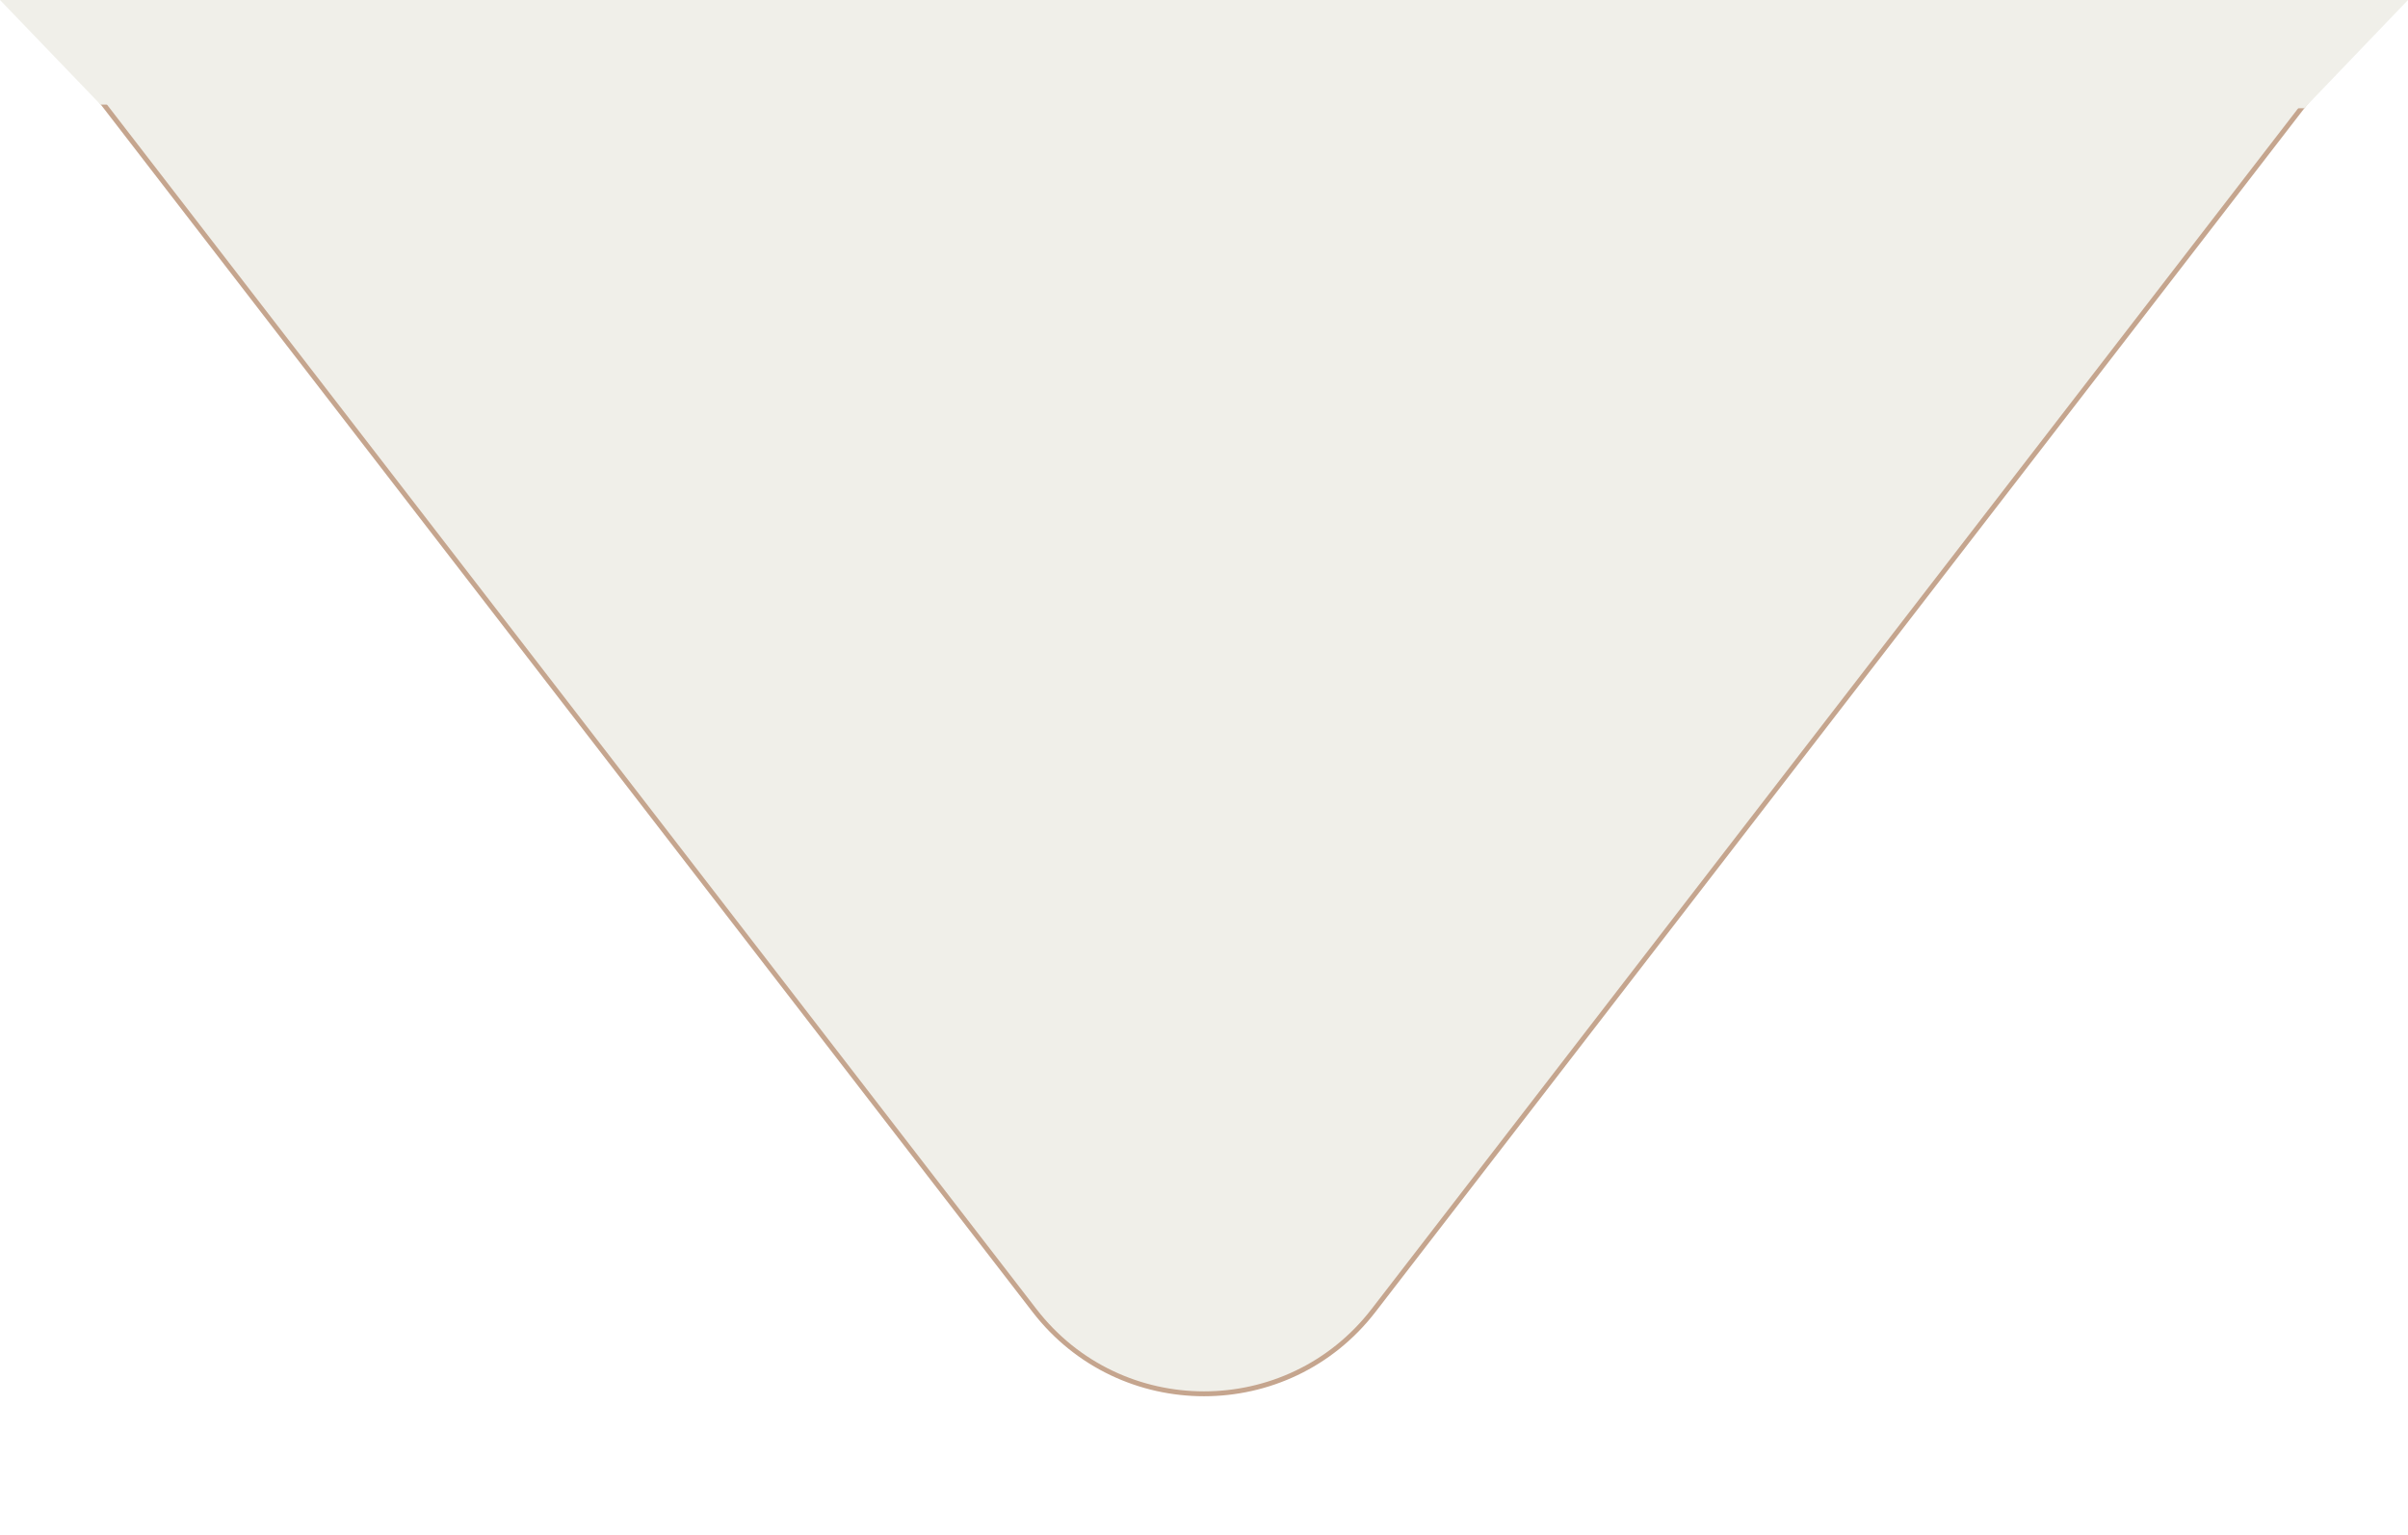
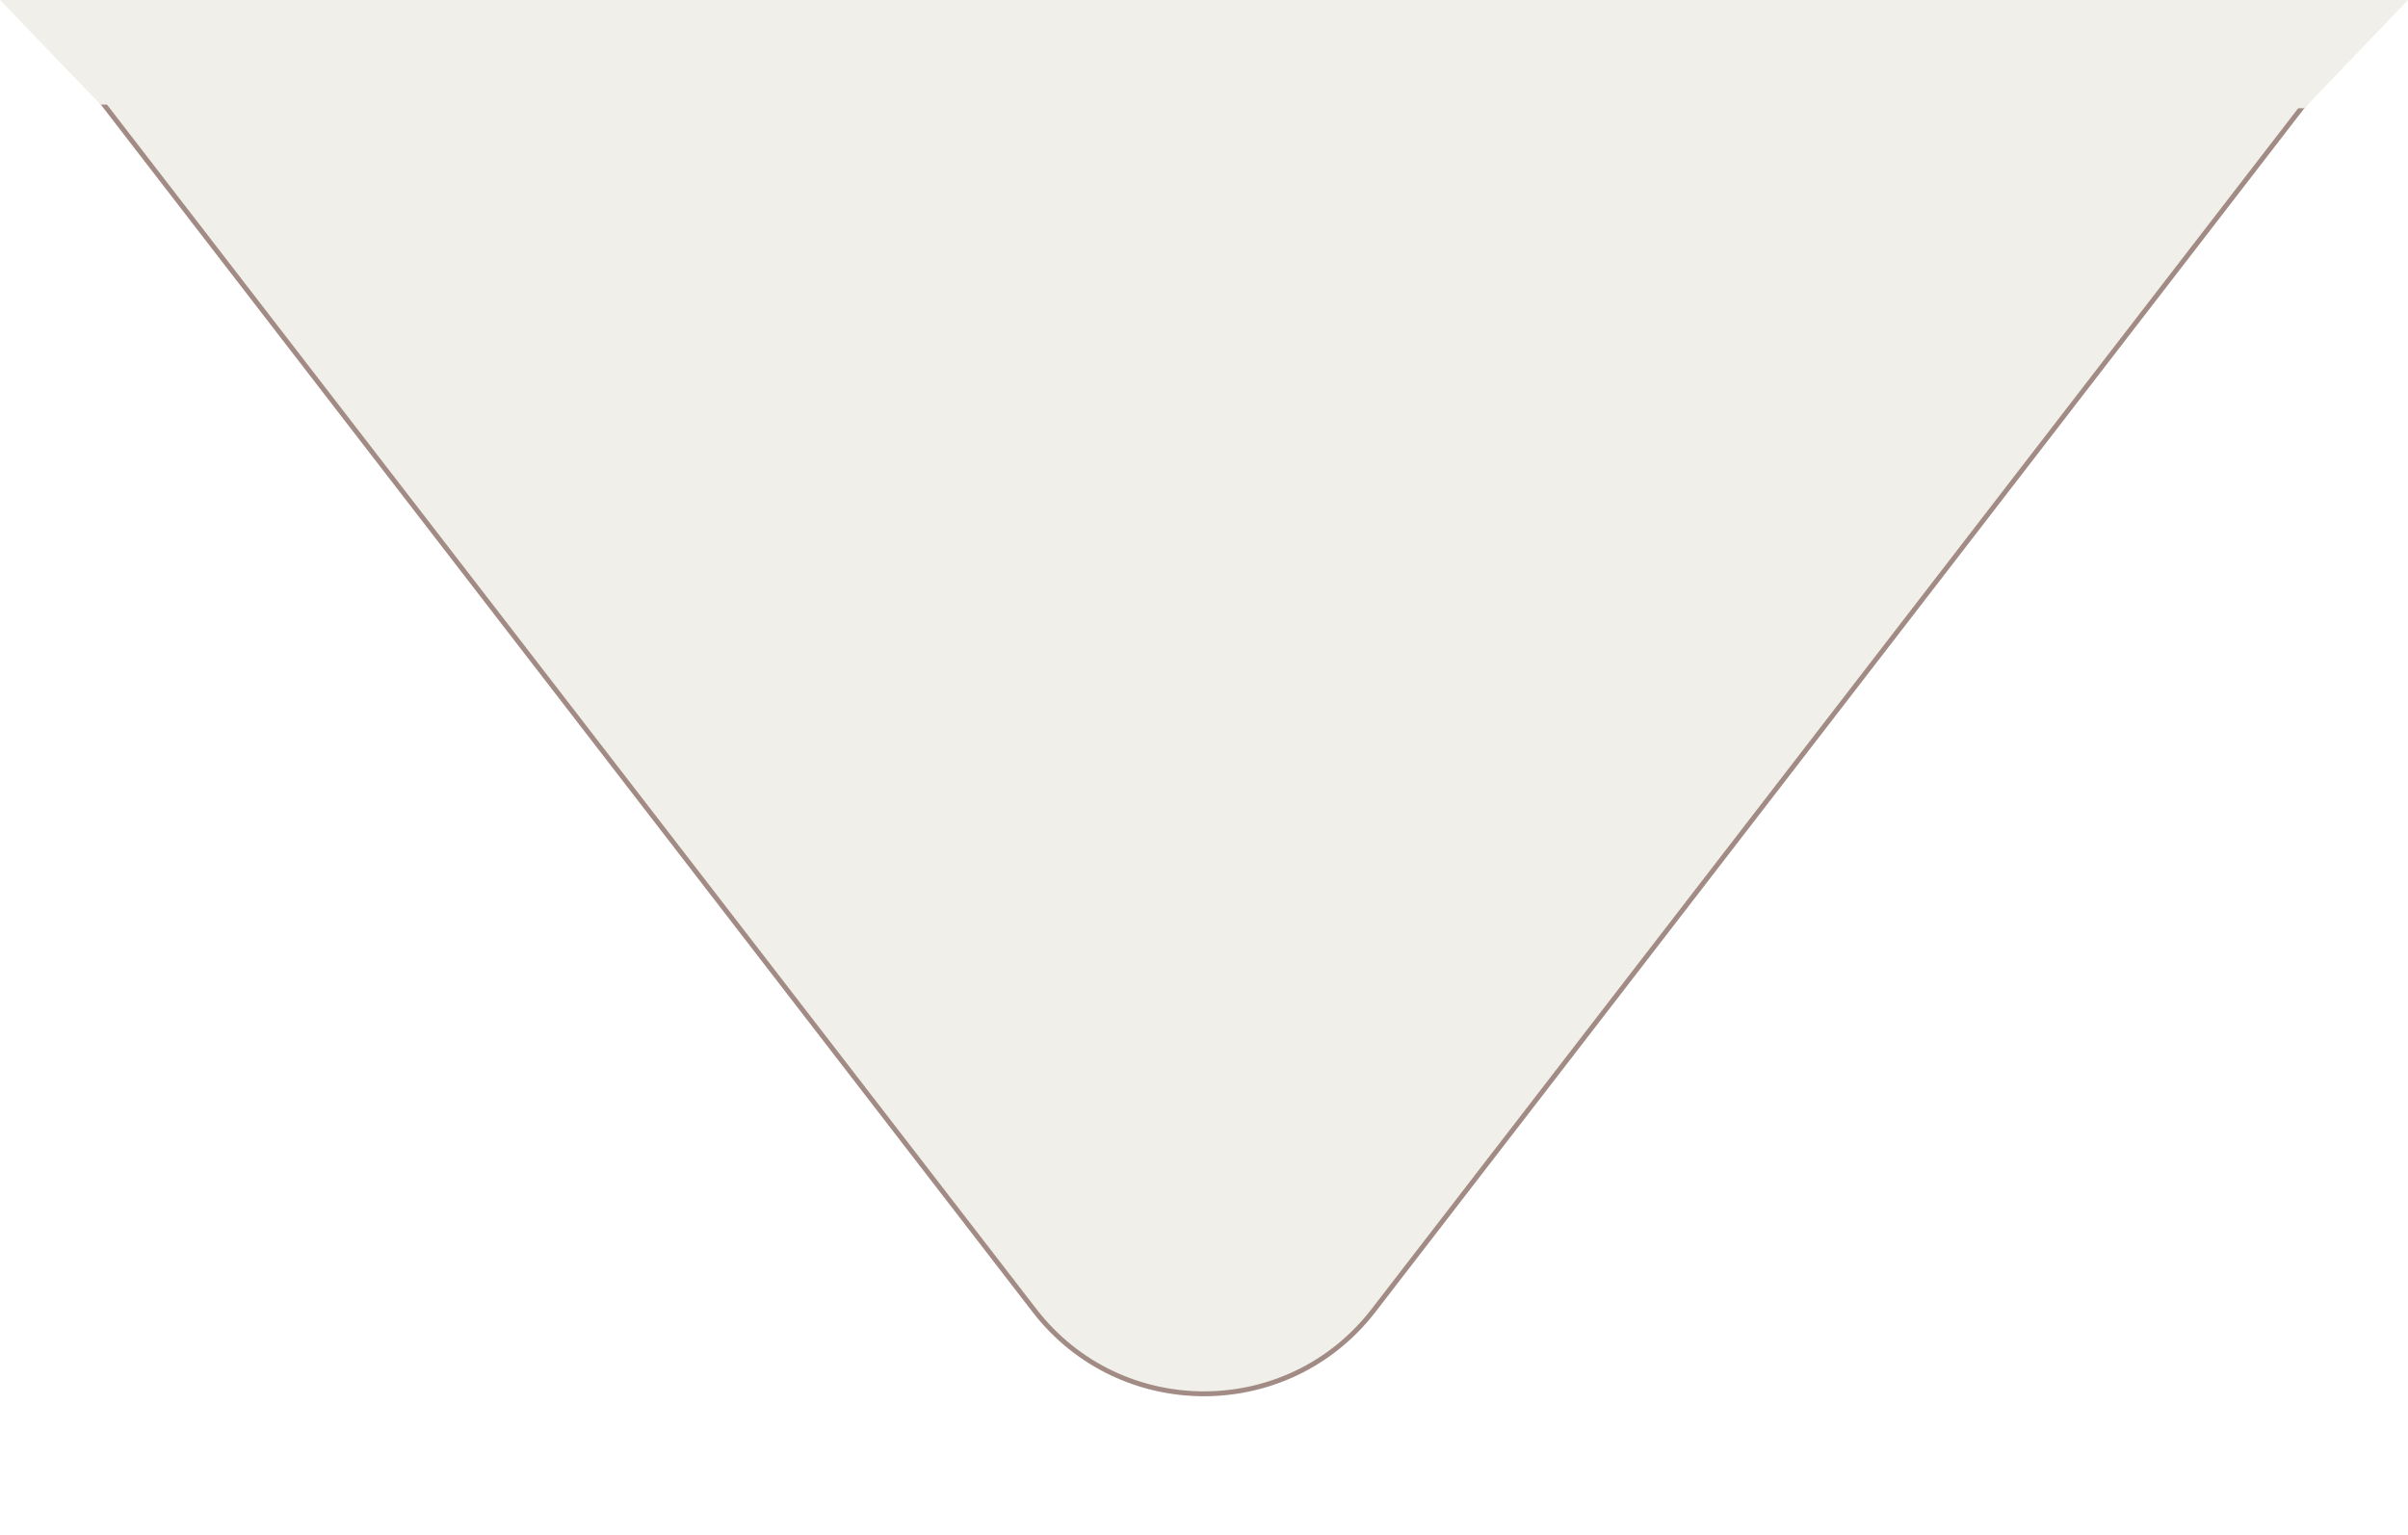
<svg xmlns="http://www.w3.org/2000/svg" width="2958" height="1885" viewBox="0 0 2958 1885" fill="none">
-   <path d="M1270.77 1610.19C1376.05 1746.66 1581.95 1746.65 1687.23 1610.19L2853.07 99.092L99.784 92.427L1270.77 1610.19Z" fill="#F0EFE9" stroke="#C5A58E" stroke-width="6" />
+   <path d="M1270.77 1610.19C1376.05 1746.66 1581.95 1746.65 1687.23 1610.19L2853.07 99.092L99.784 92.427L1270.77 1610.19Z" fill="#F0EFE9" stroke="#A18B84" stroke-width="6" />
  <path d="M123.5 128.5L2830.5 133L2958 0H0L123.5 128.5Z" fill="#F0EFE9" />
</svg>
